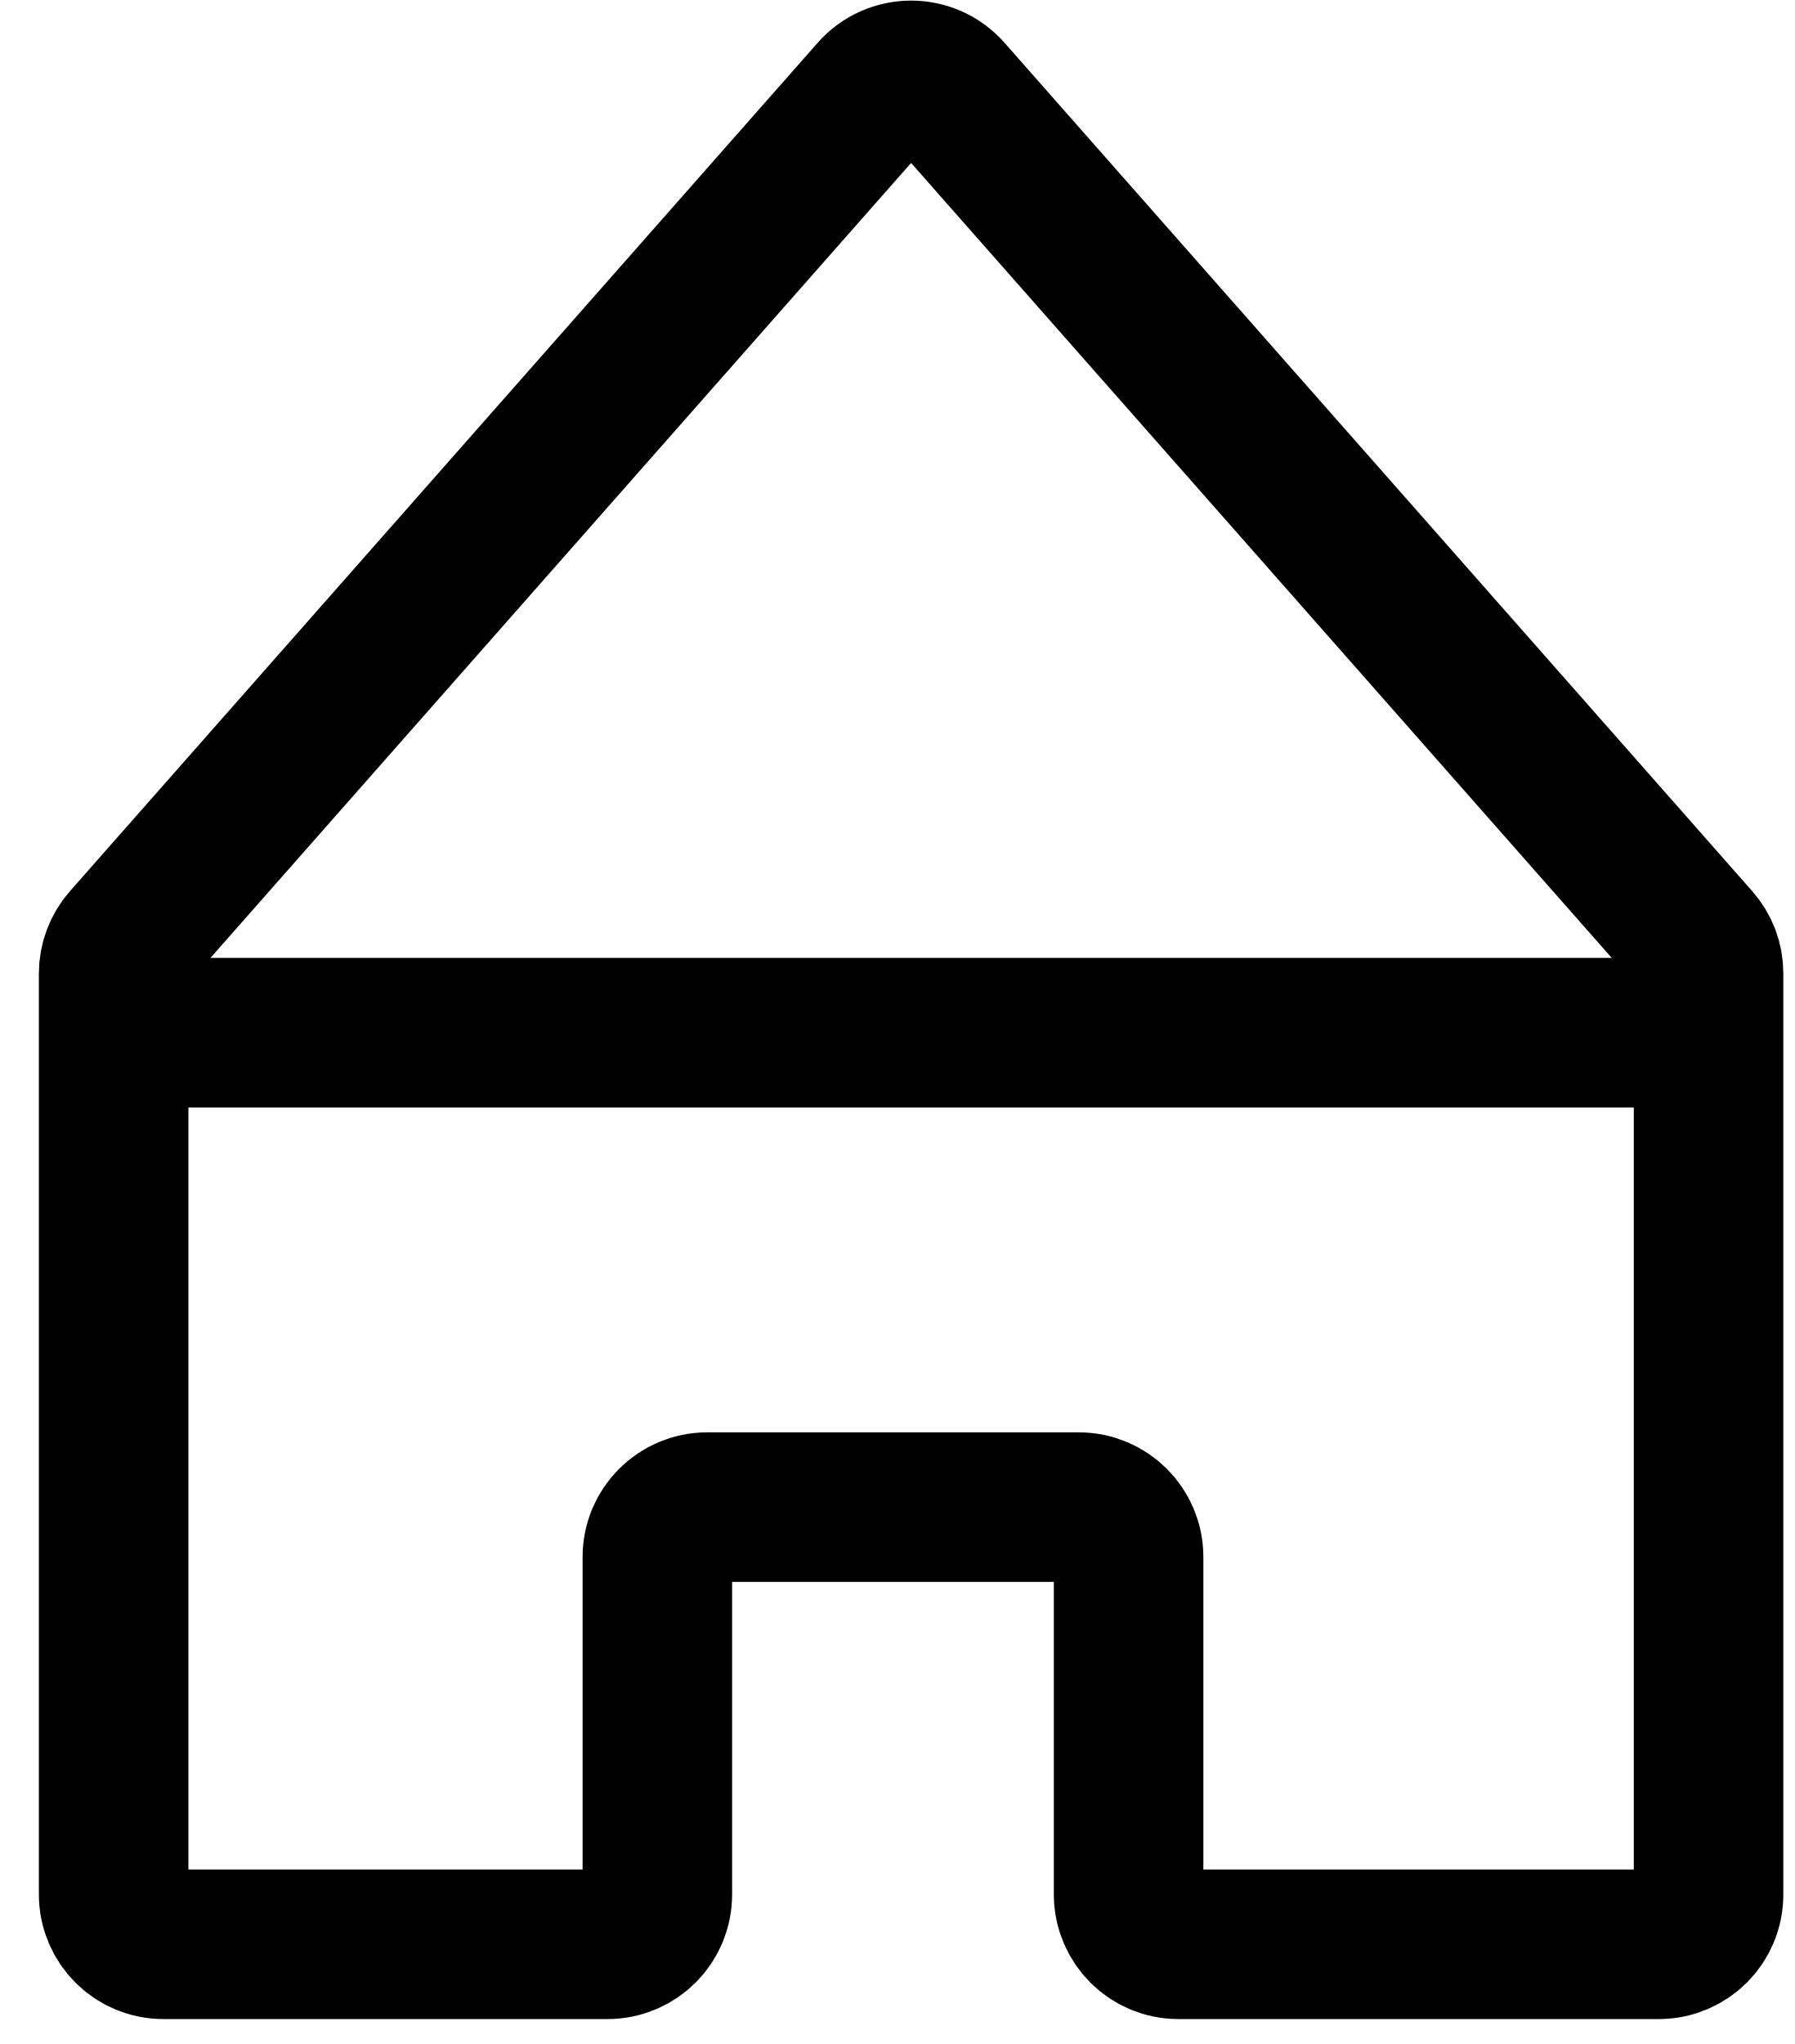
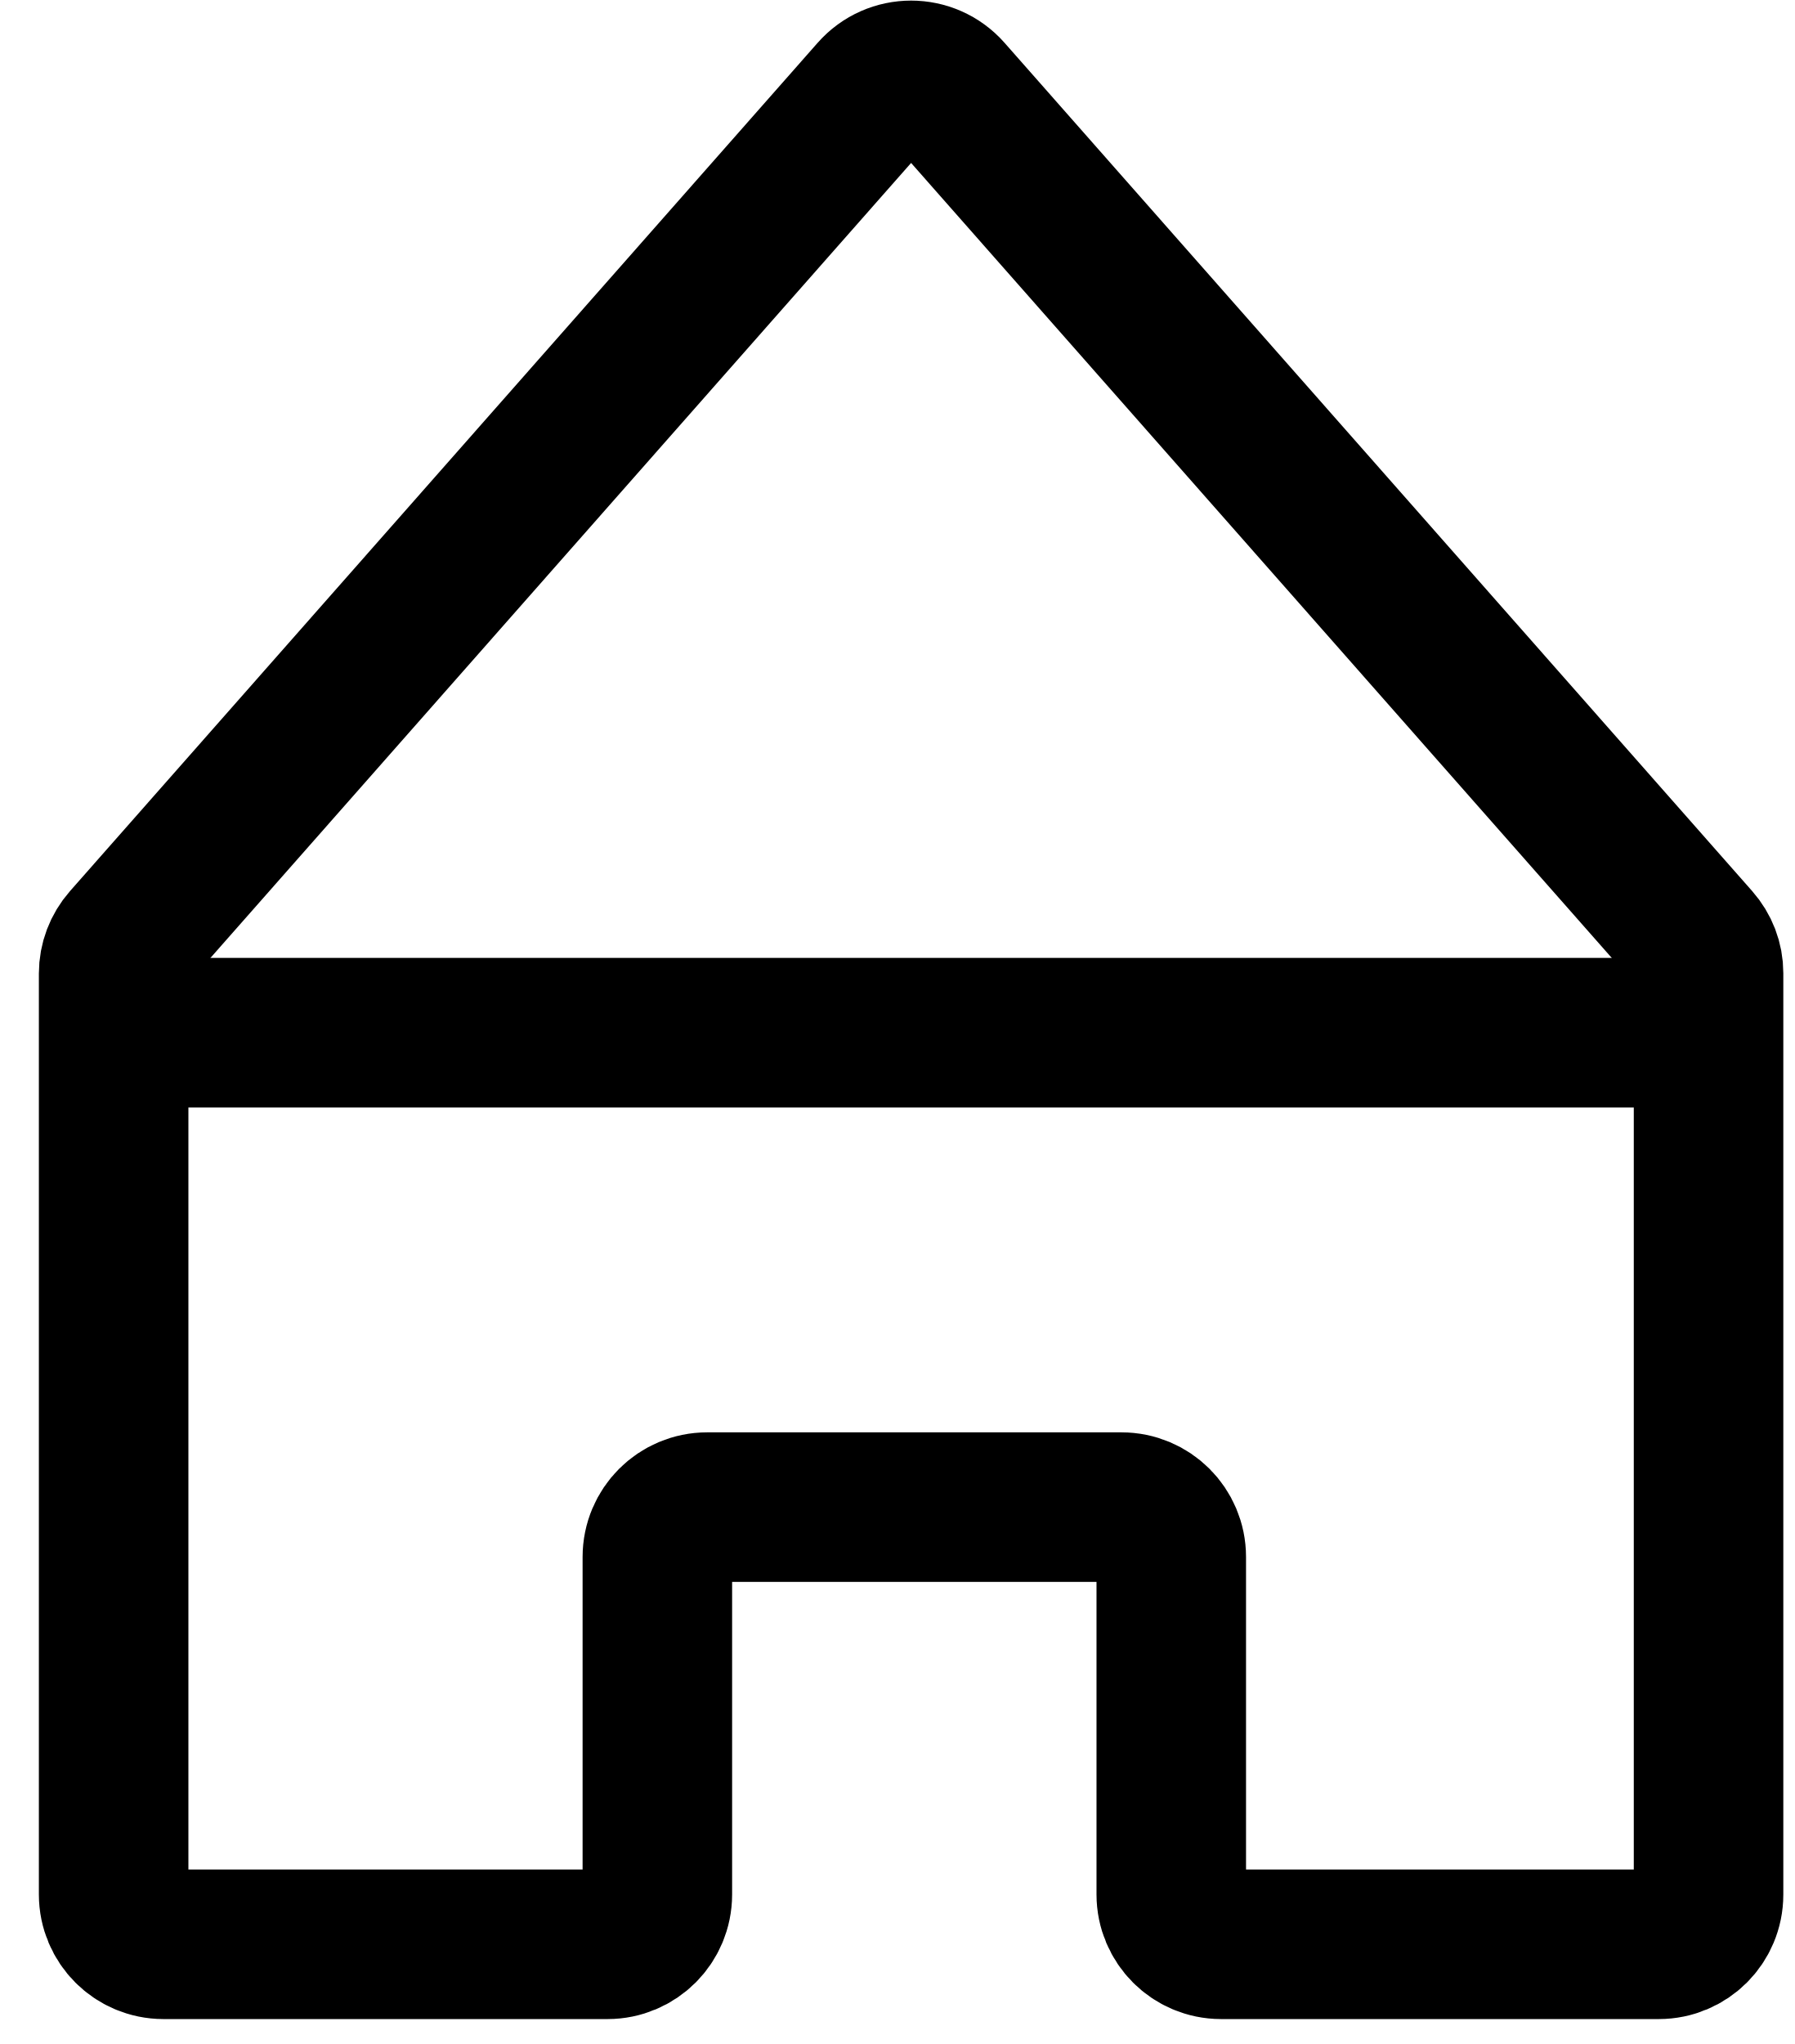
<svg xmlns="http://www.w3.org/2000/svg" width="36" height="41" viewBox="0 0 36 41" fill="none">
-   <path d="M2.28 19.527V38C2.28 38.552 2.728 39 3.28 39H12.189C12.742 39 13.189 38.552 13.189 38V31.231C13.189 30.678 13.637 30.231 14.189 30.231H21.644C22.196 30.231 22.644 30.678 22.644 31.231V38C22.644 38.552 23.092 39 23.644 39H33.28C33.833 39 34.28 38.555 34.28 38.002V19.521C34.28 19.277 34.191 19.049 34.03 18.866L19.03 1.851C18.632 1.399 17.928 1.399 17.53 1.851L2.53 18.866C2.369 19.049 2.28 19.284 2.28 19.527Z" stroke="black" stroke-width="3" />
+   <path d="M2.28 19.527V38C2.28 38.552 2.728 39 3.28 39H12.189C12.742 39 13.189 38.552 13.189 38V31.231C13.189 30.678 13.637 30.231 14.189 30.231H22.5C23.052 30.231 23.5 30.678 23.5 31.231V38C23.5 38.552 23.948 39 24.5 39H33.28C33.833 39 34.28 38.555 34.28 38.002V19.521C34.28 19.277 34.191 19.049 34.03 18.866L19.03 1.851C18.632 1.399 17.928 1.399 17.53 1.851L2.53 18.866C2.369 19.049 2.28 19.284 2.28 19.527Z" stroke="black" stroke-width="3" />
  <rect x="1" y="19.214" width="34" height="3" rx="1" fill="black" />
</svg>
